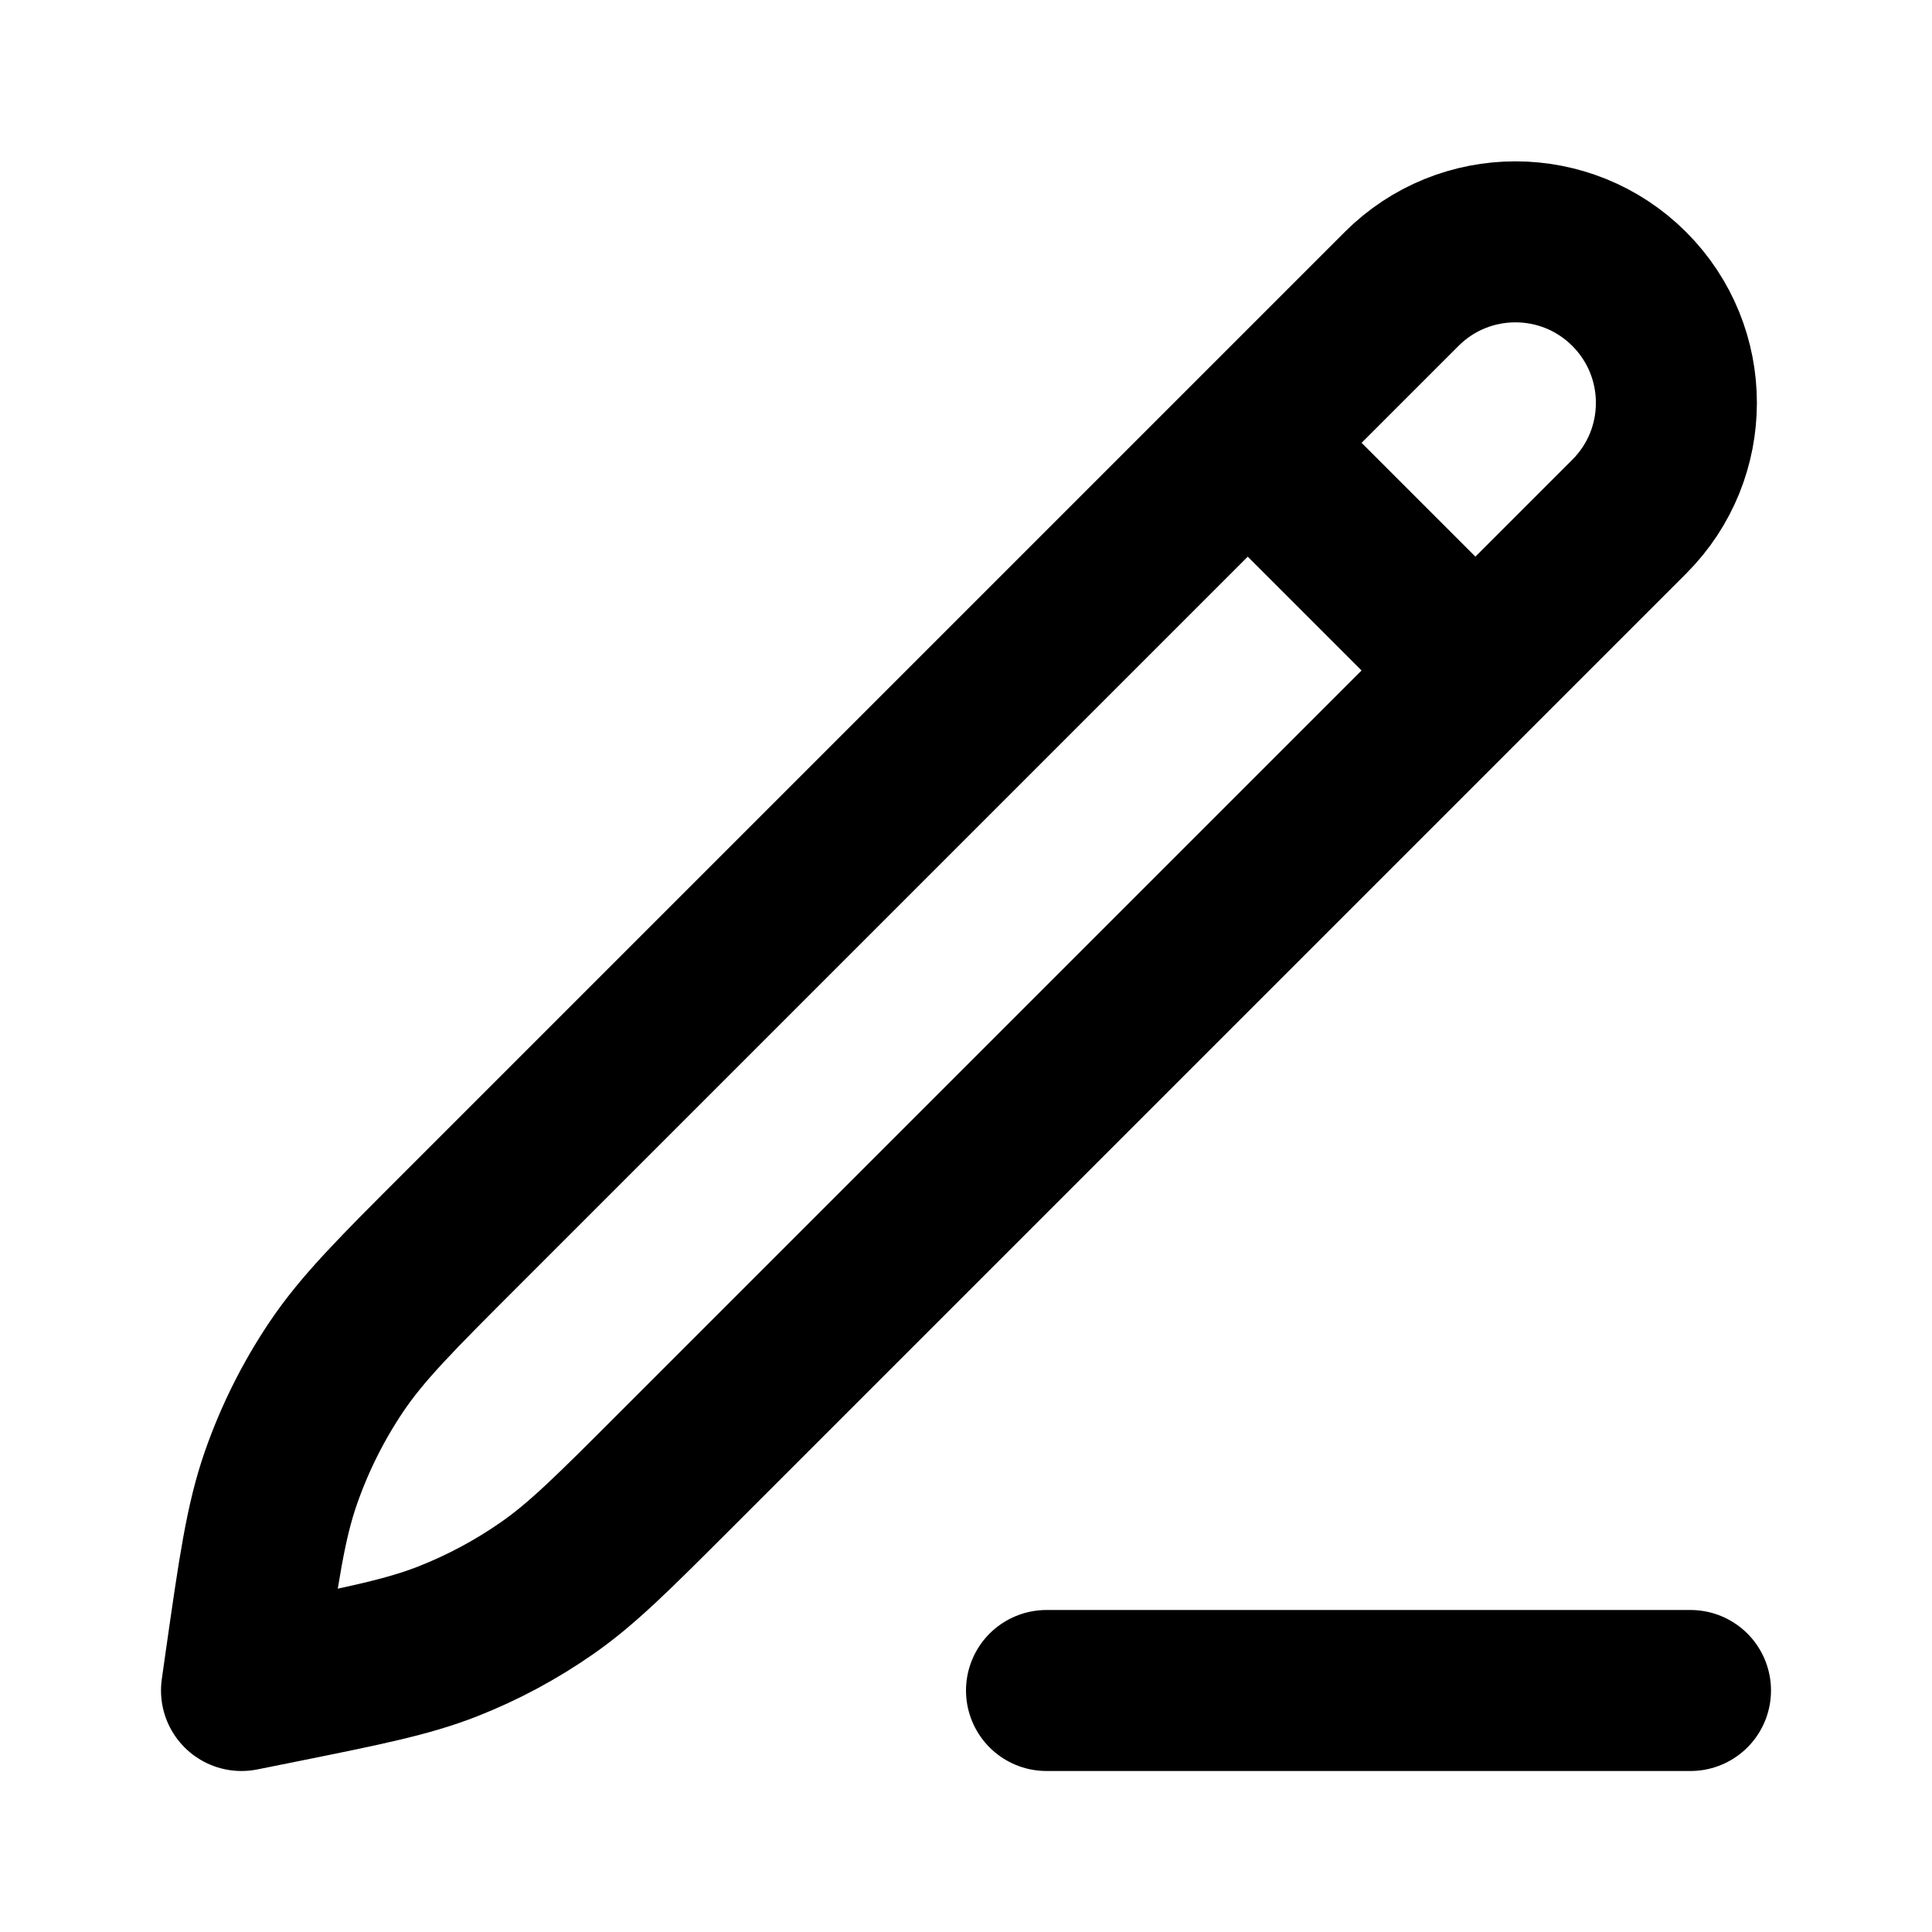
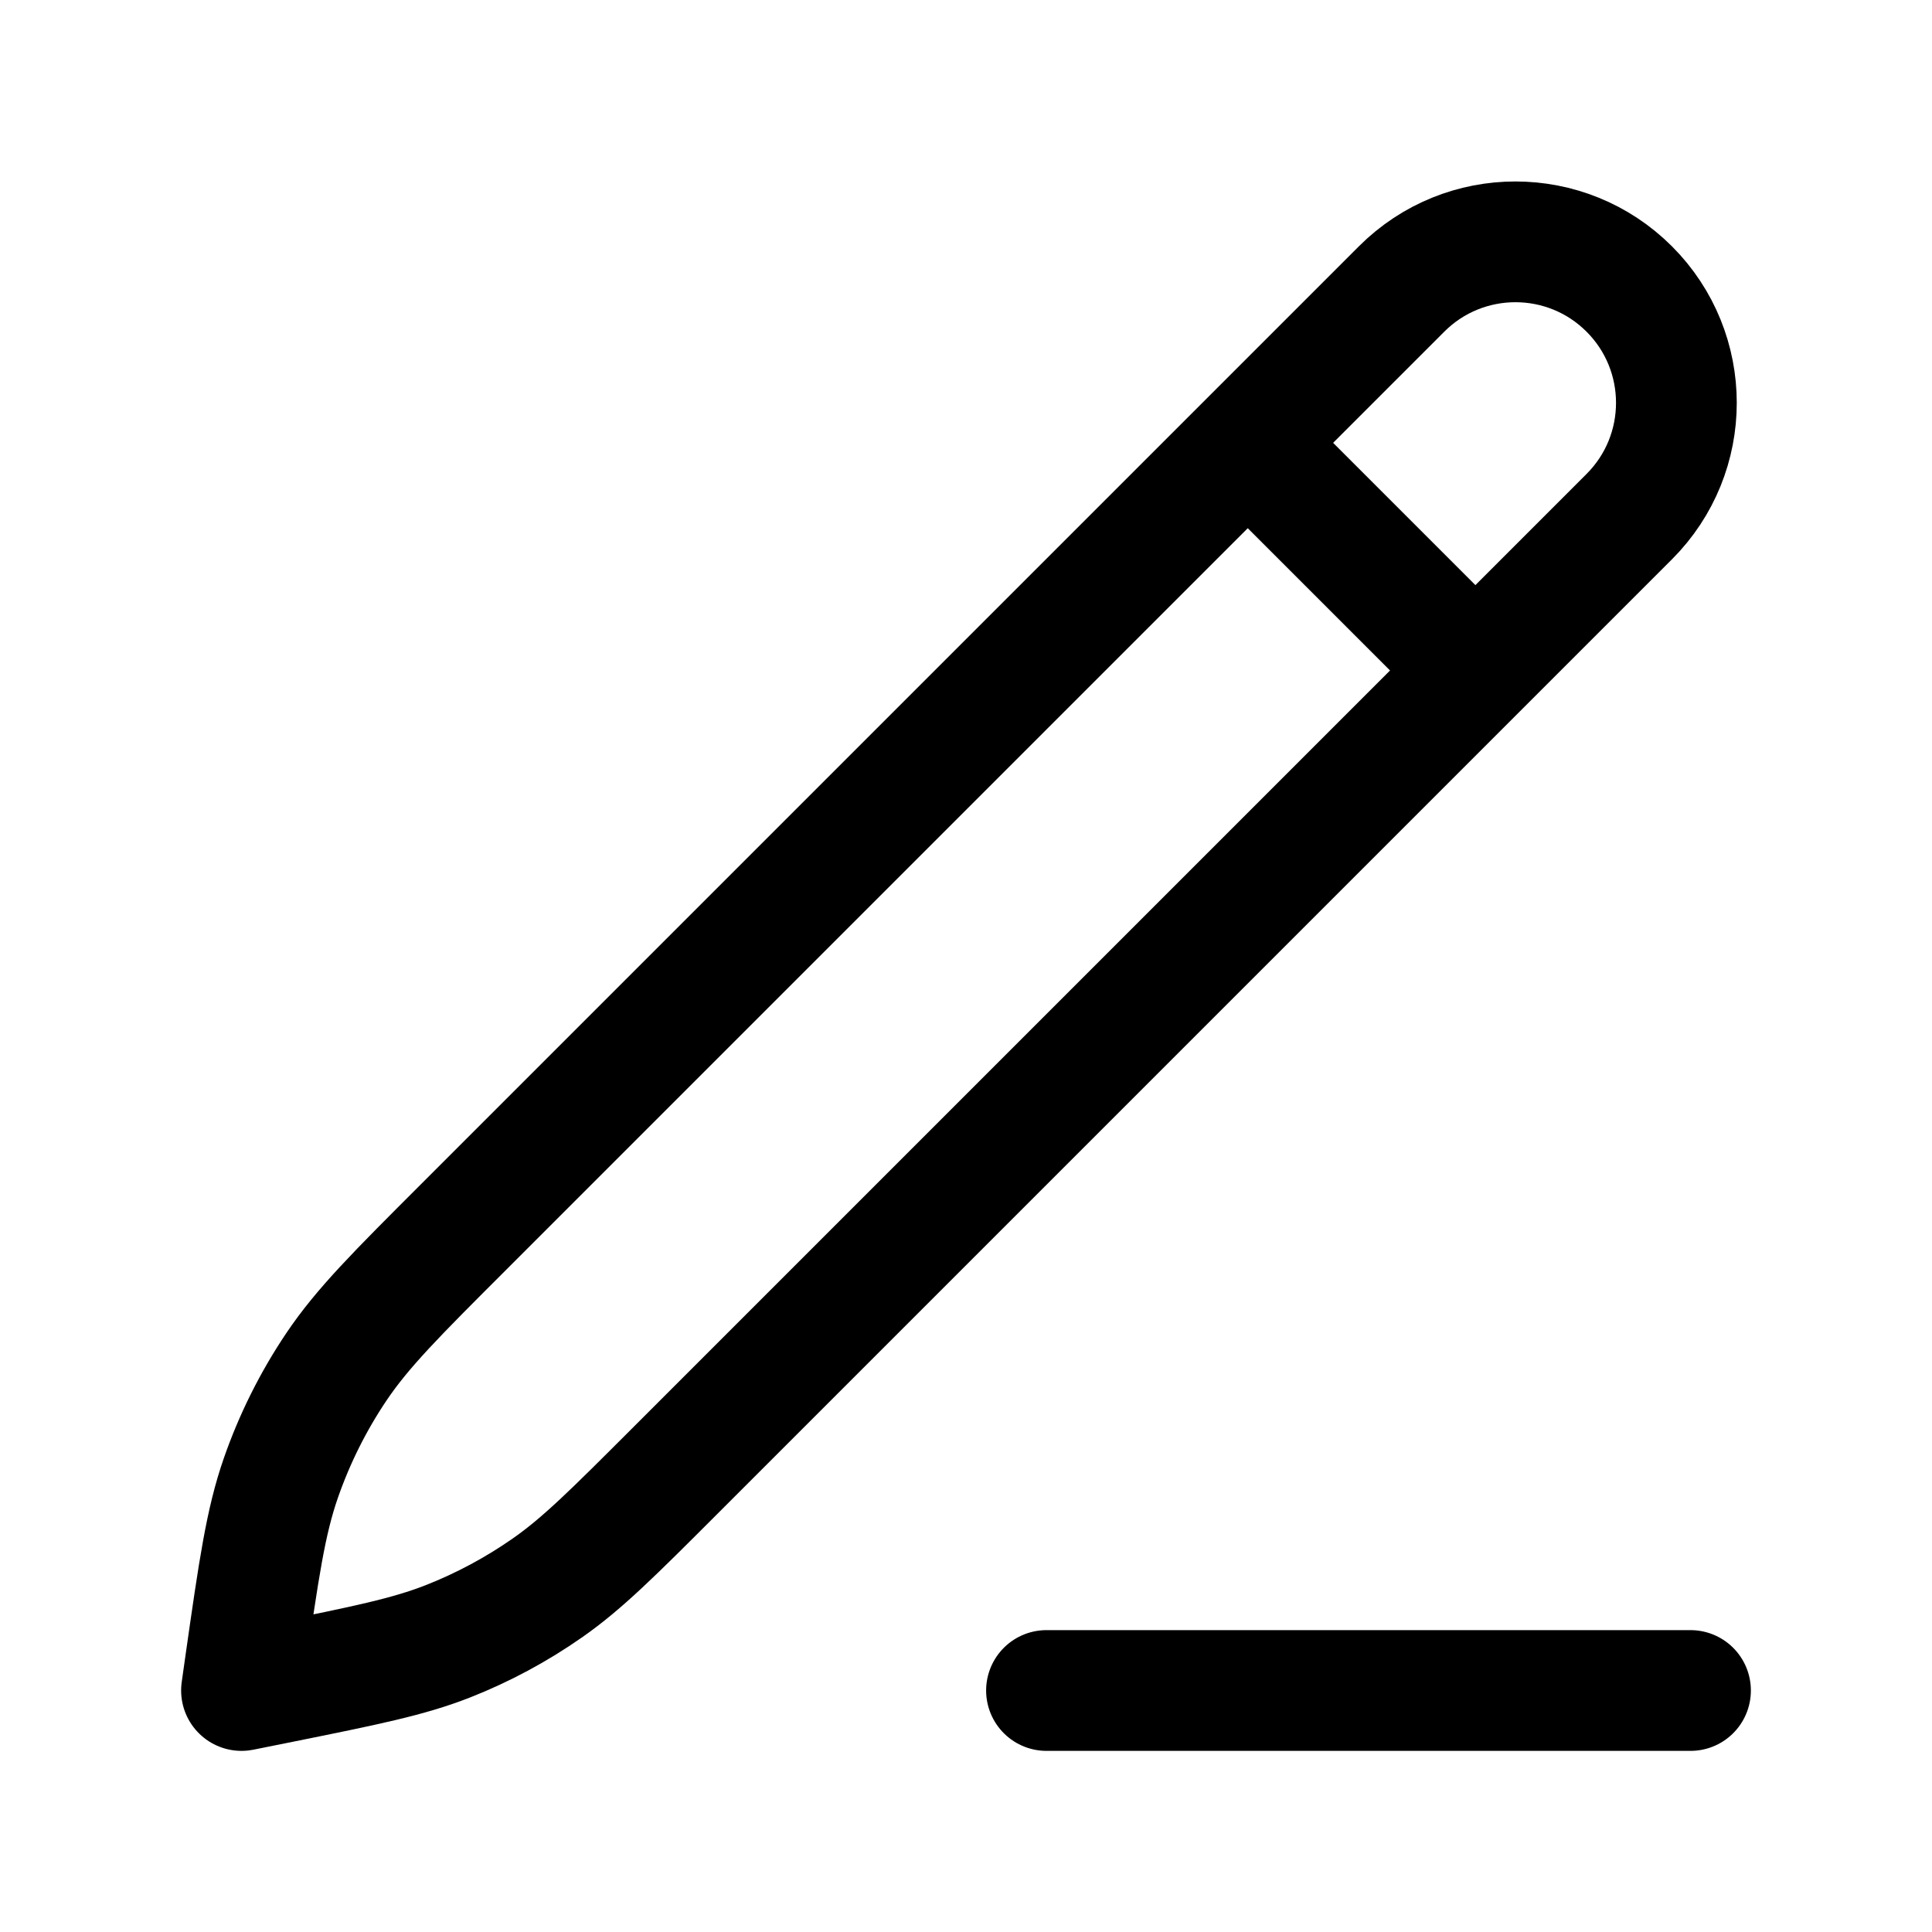
<svg xmlns="http://www.w3.org/2000/svg" width="24" height="24" viewBox="0 0 24 24" fill="none">
  <g id="pen-line">
-     <path id="Icon" d="M15.5 5.501L18.328 8.329M13 21H21M3 21L3.047 20.668C3.215 19.493 3.299 18.905 3.49 18.357C3.66 17.87 3.891 17.407 4.179 16.979C4.503 16.497 4.923 16.077 5.763 15.238L17.411 3.59C18.192 2.809 19.458 2.809 20.239 3.59C21.02 4.371 21.02 5.637 20.239 6.418L8.377 18.28C7.616 19.041 7.235 19.422 6.801 19.725C6.416 19.994 6.001 20.217 5.564 20.389C5.072 20.582 4.544 20.689 3.488 20.902L3 21Z" stroke="black" stroke-width="2" stroke-linecap="round" stroke-linejoin="round" />
+     <path id="Icon" d="M15.5 5.501L18.328 8.329M13 21H21M3 21L3.047 20.668C3.215 19.493 3.299 18.905 3.49 18.357C3.66 17.87 3.891 17.407 4.179 16.979C4.503 16.497 4.923 16.077 5.763 15.238L17.411 3.59C18.192 2.809 19.458 2.809 20.239 3.59C21.02 4.371 21.02 5.637 20.239 6.418L8.377 18.28C7.616 19.041 7.235 19.422 6.801 19.725C6.416 19.994 6.001 20.217 5.564 20.389C5.072 20.582 4.544 20.689 3.488 20.902L3 21Z" stroke="currentColor" stroke-width="1.5" stroke-linecap="round" stroke-linejoin="round" />
  </g>
</svg>
